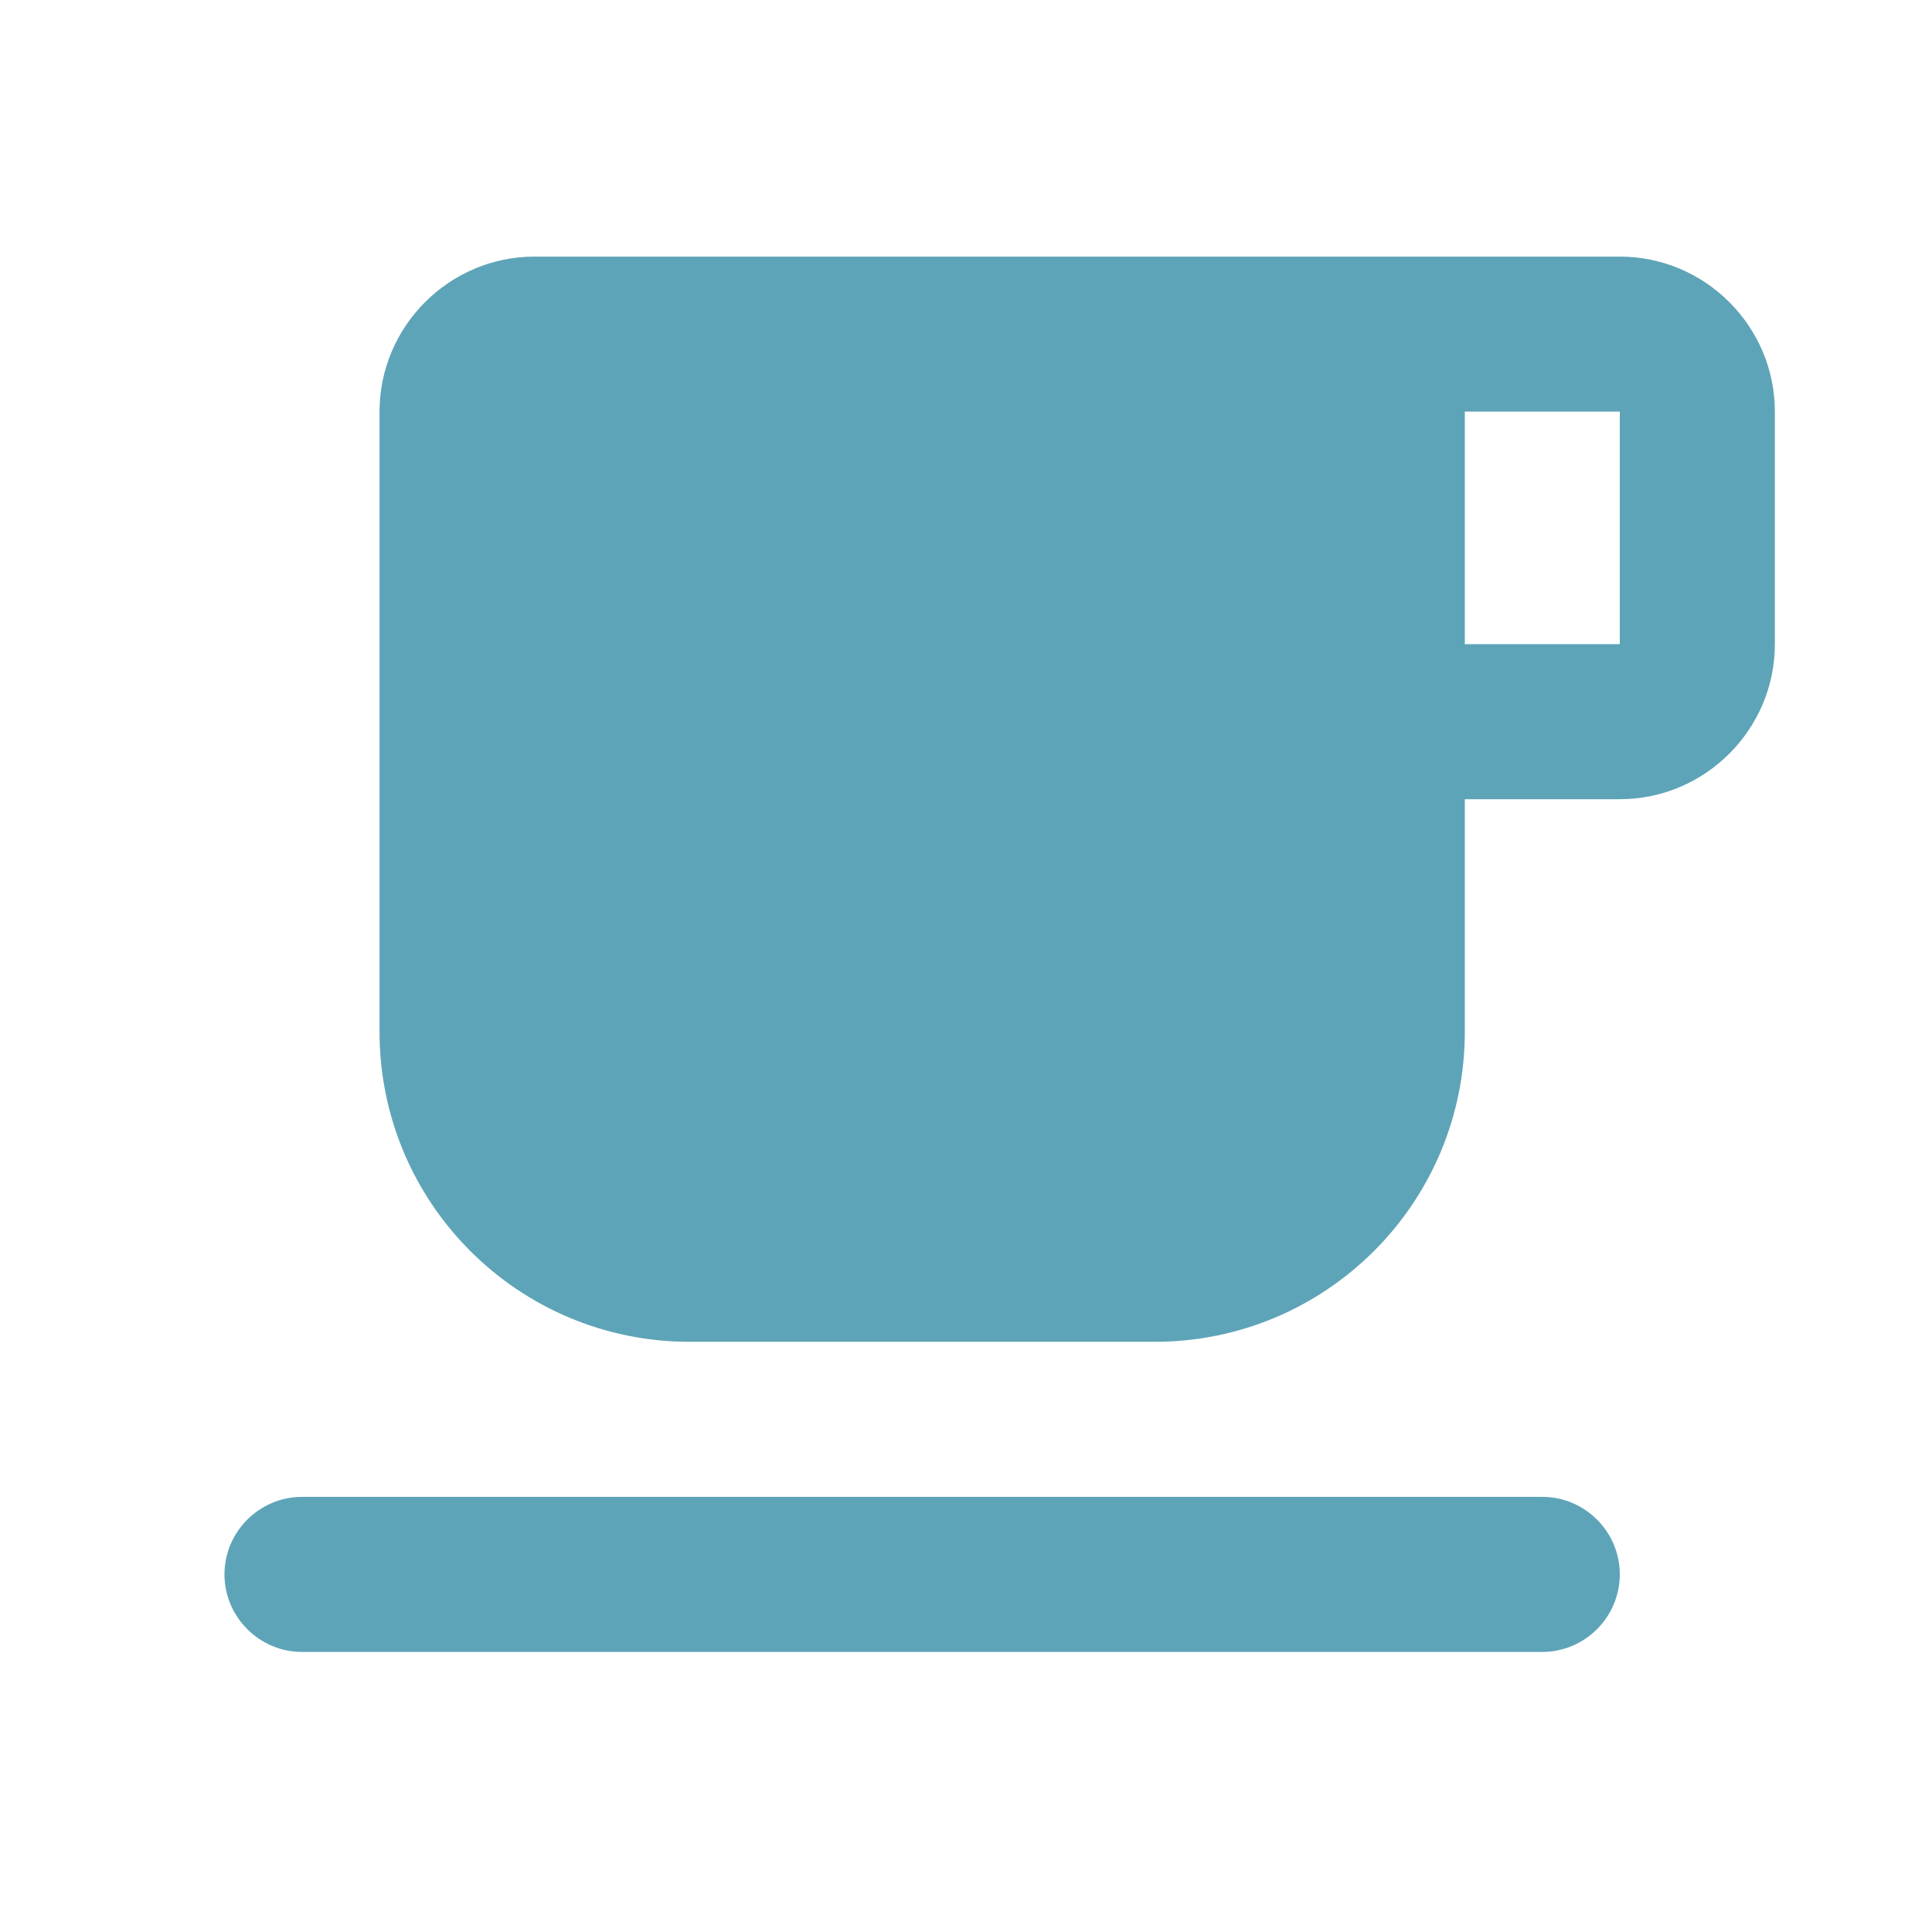
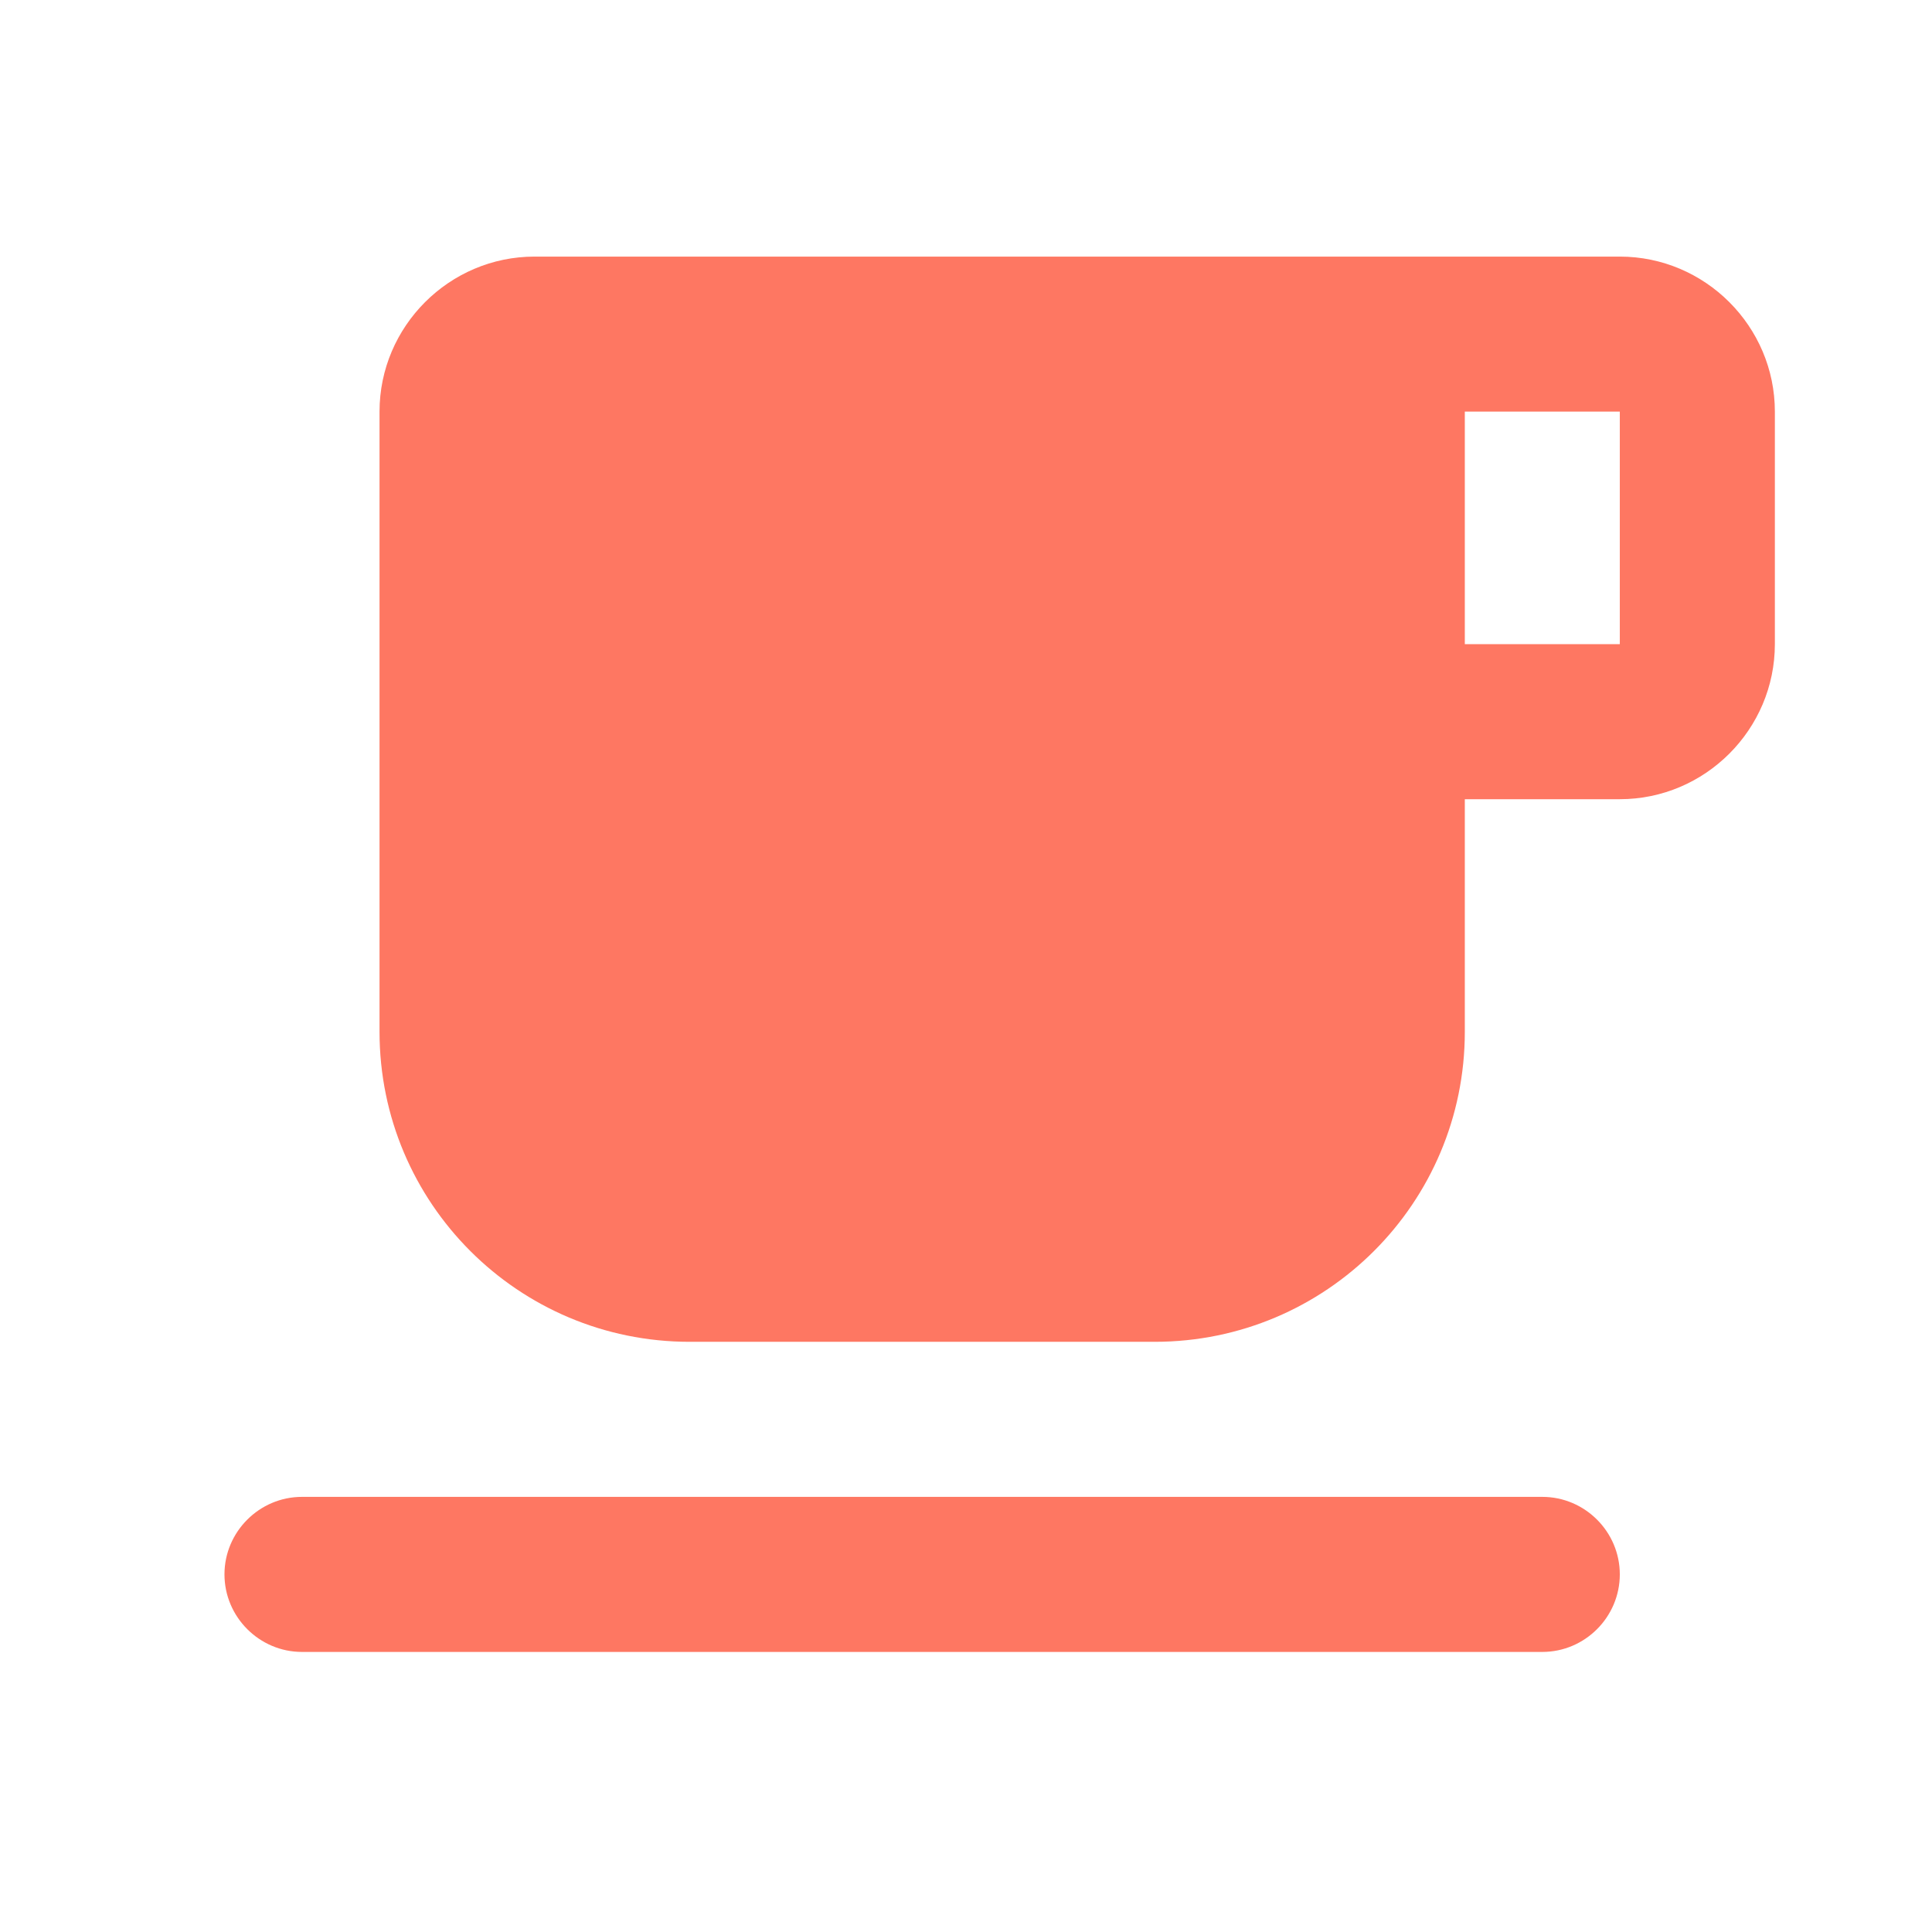
<svg xmlns="http://www.w3.org/2000/svg" width="27" height="27" viewBox="0 0 27 27" fill="none">
-   <path d="M22.637 3.586H7.47C6.279 3.586 5.304 4.561 5.304 5.752V14.419C5.304 16.813 7.243 18.752 9.637 18.752H16.137C18.531 18.752 20.471 16.813 20.471 14.419V11.169H22.637C23.829 11.169 24.804 10.194 24.804 9.002V5.752C24.804 4.561 23.829 3.586 22.637 3.586ZM22.637 9.002H20.471V5.752H22.637V9.002ZM4.22 23.086H21.554C22.15 23.086 22.637 22.598 22.637 22.002C22.637 21.407 22.15 20.919 21.554 20.919H4.22C3.625 20.919 3.137 21.407 3.137 22.002C3.137 22.598 3.625 23.086 4.22 23.086Z" fill="#5EA4B8" />
+   <path d="M22.637 3.586H7.47C6.279 3.586 5.304 4.561 5.304 5.752V14.419C5.304 16.813 7.243 18.752 9.637 18.752H16.137C18.531 18.752 20.471 16.813 20.471 14.419V11.169H22.637C23.829 11.169 24.804 10.194 24.804 9.002V5.752C24.804 4.561 23.829 3.586 22.637 3.586ZM22.637 9.002H20.471V5.752H22.637V9.002ZM4.22 23.086H21.554C22.15 23.086 22.637 22.598 22.637 22.002C22.637 21.407 22.15 20.919 21.554 20.919H4.22C3.625 20.919 3.137 21.407 3.137 22.002C3.137 22.598 3.625 23.086 4.22 23.086Z" fill="#FE7762" />
</svg>
